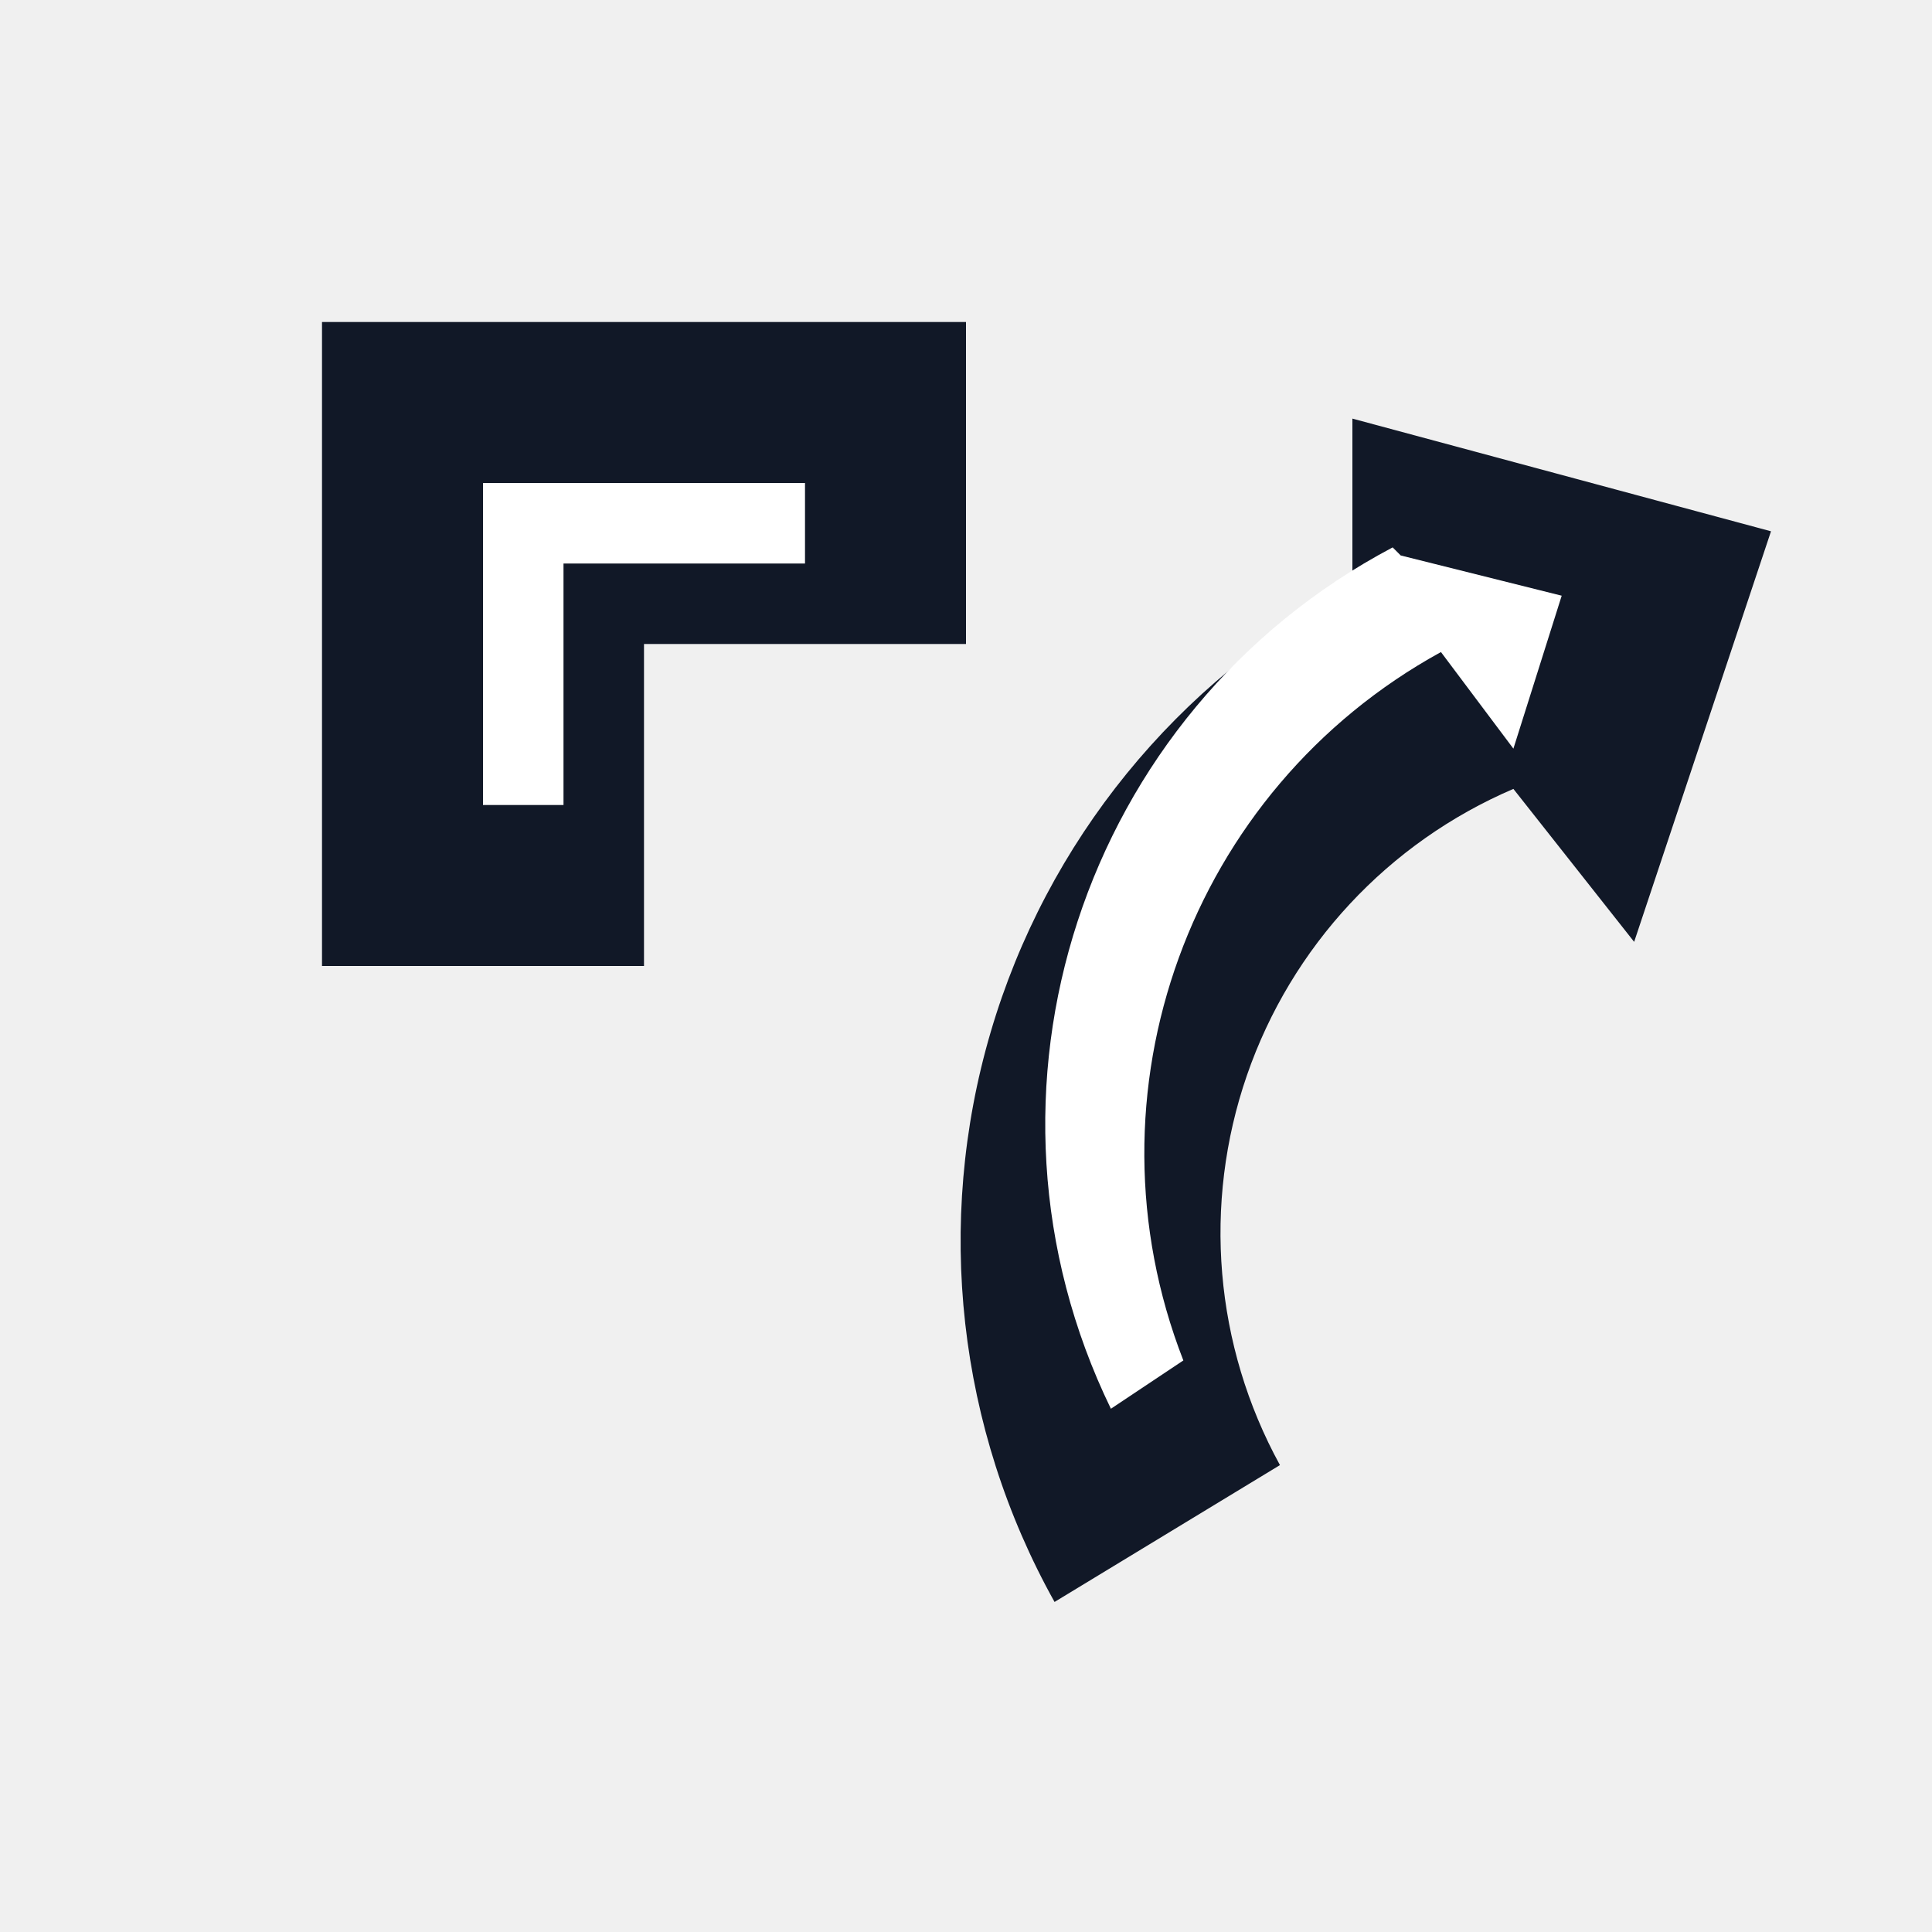
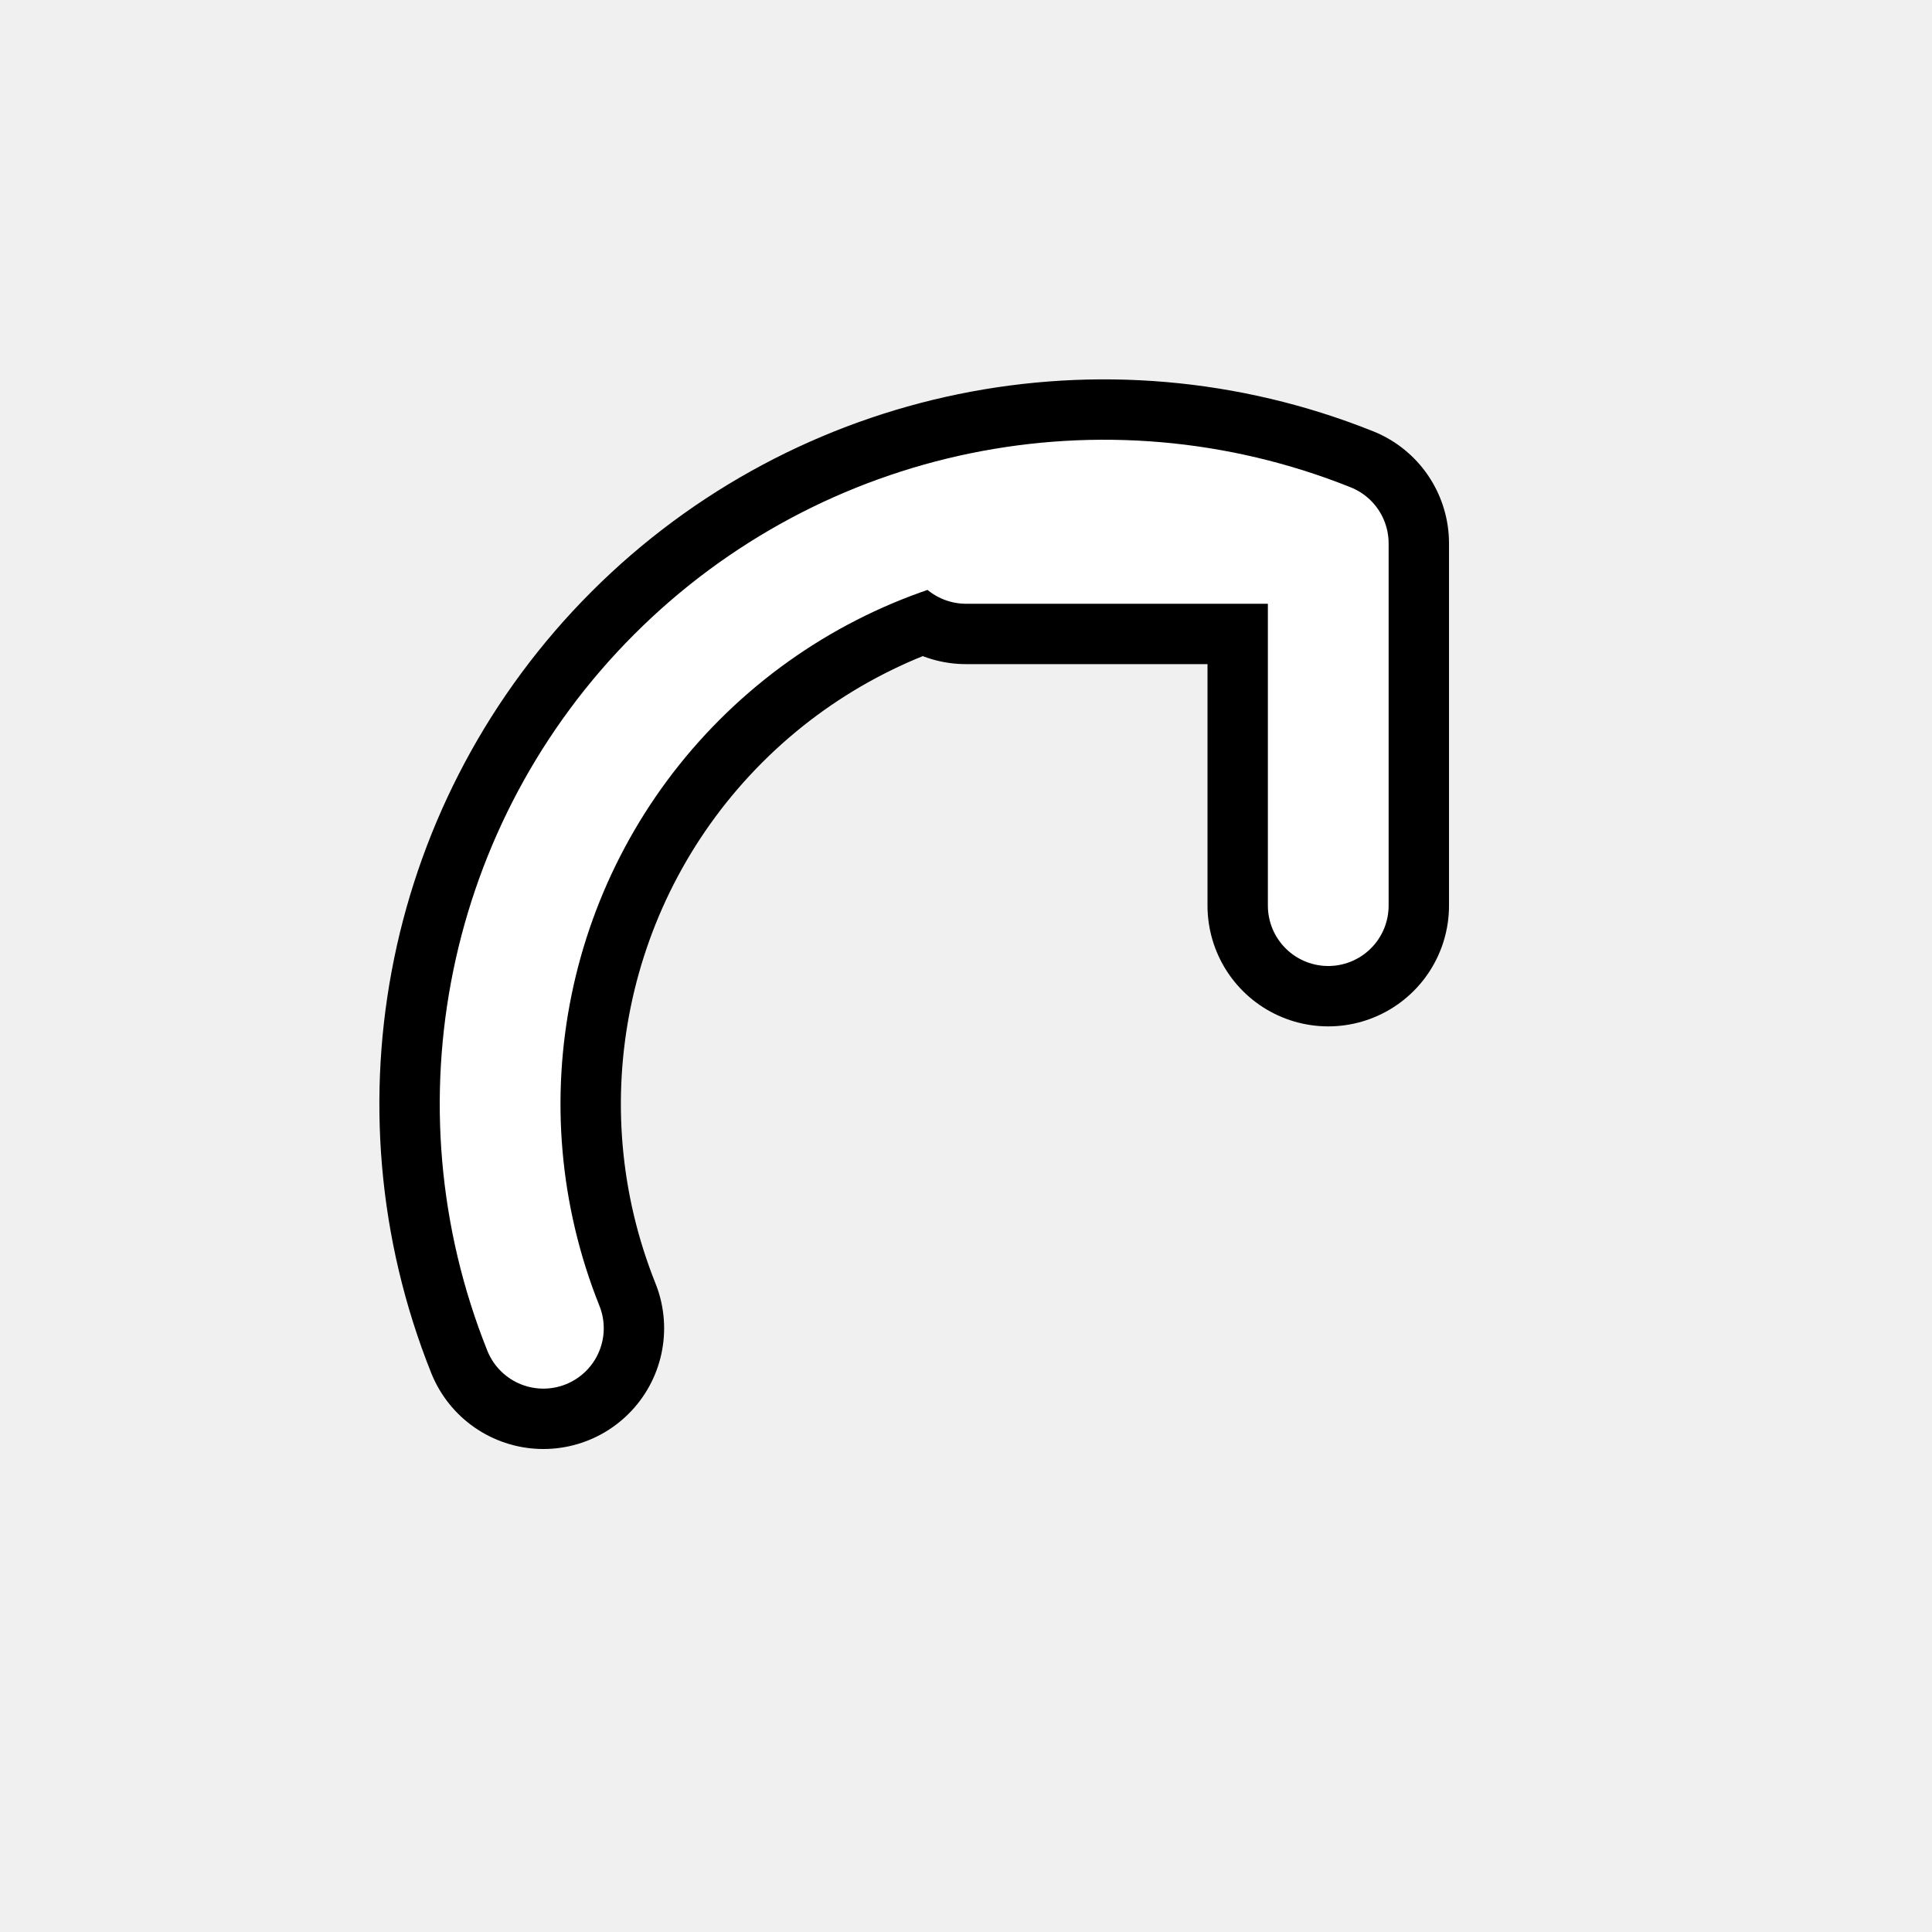
- <svg xmlns="http://www.w3.org/2000/svg" width="24" height="24" viewBox="0 0 24 24">
-   <path d="M4 4h8v4H8v4H4Zm12.8 1.2L22 6.6l-1.7 5.1-1.5-1.9a6 6 0 0 0-2.9 8.4l-2.8 1.7a9.2 9.2 0 0 1 3.7-12.6Z" fill="#111827" />
-   <path d="M6 6h4v1H7v3H6Zm11.4.9 2 .5-.6 1.9-.9-1.2a7.1 7.1 0 0 0-3.2 8.8l-.9.6a8.1 8.1 0 0 1 3.5-10.7Z" fill="#fff" />
+ <svg xmlns="http://www.w3.org/2000/svg" width="32" height="32" viewBox="0 0 32 32">
+   <g fill="none" stroke-linecap="round" stroke-linejoin="round">
+     <path d="M9 22a10 10 0 0 1 13-13M22 9h-6M22 9v6" stroke="#000" stroke-width="4" />
+     <path d="M9 22a10 10 0 0 1 13-13M22 9h-6M22 9v6" stroke="#fff" stroke-width="2" />
+   </g>
</svg>
